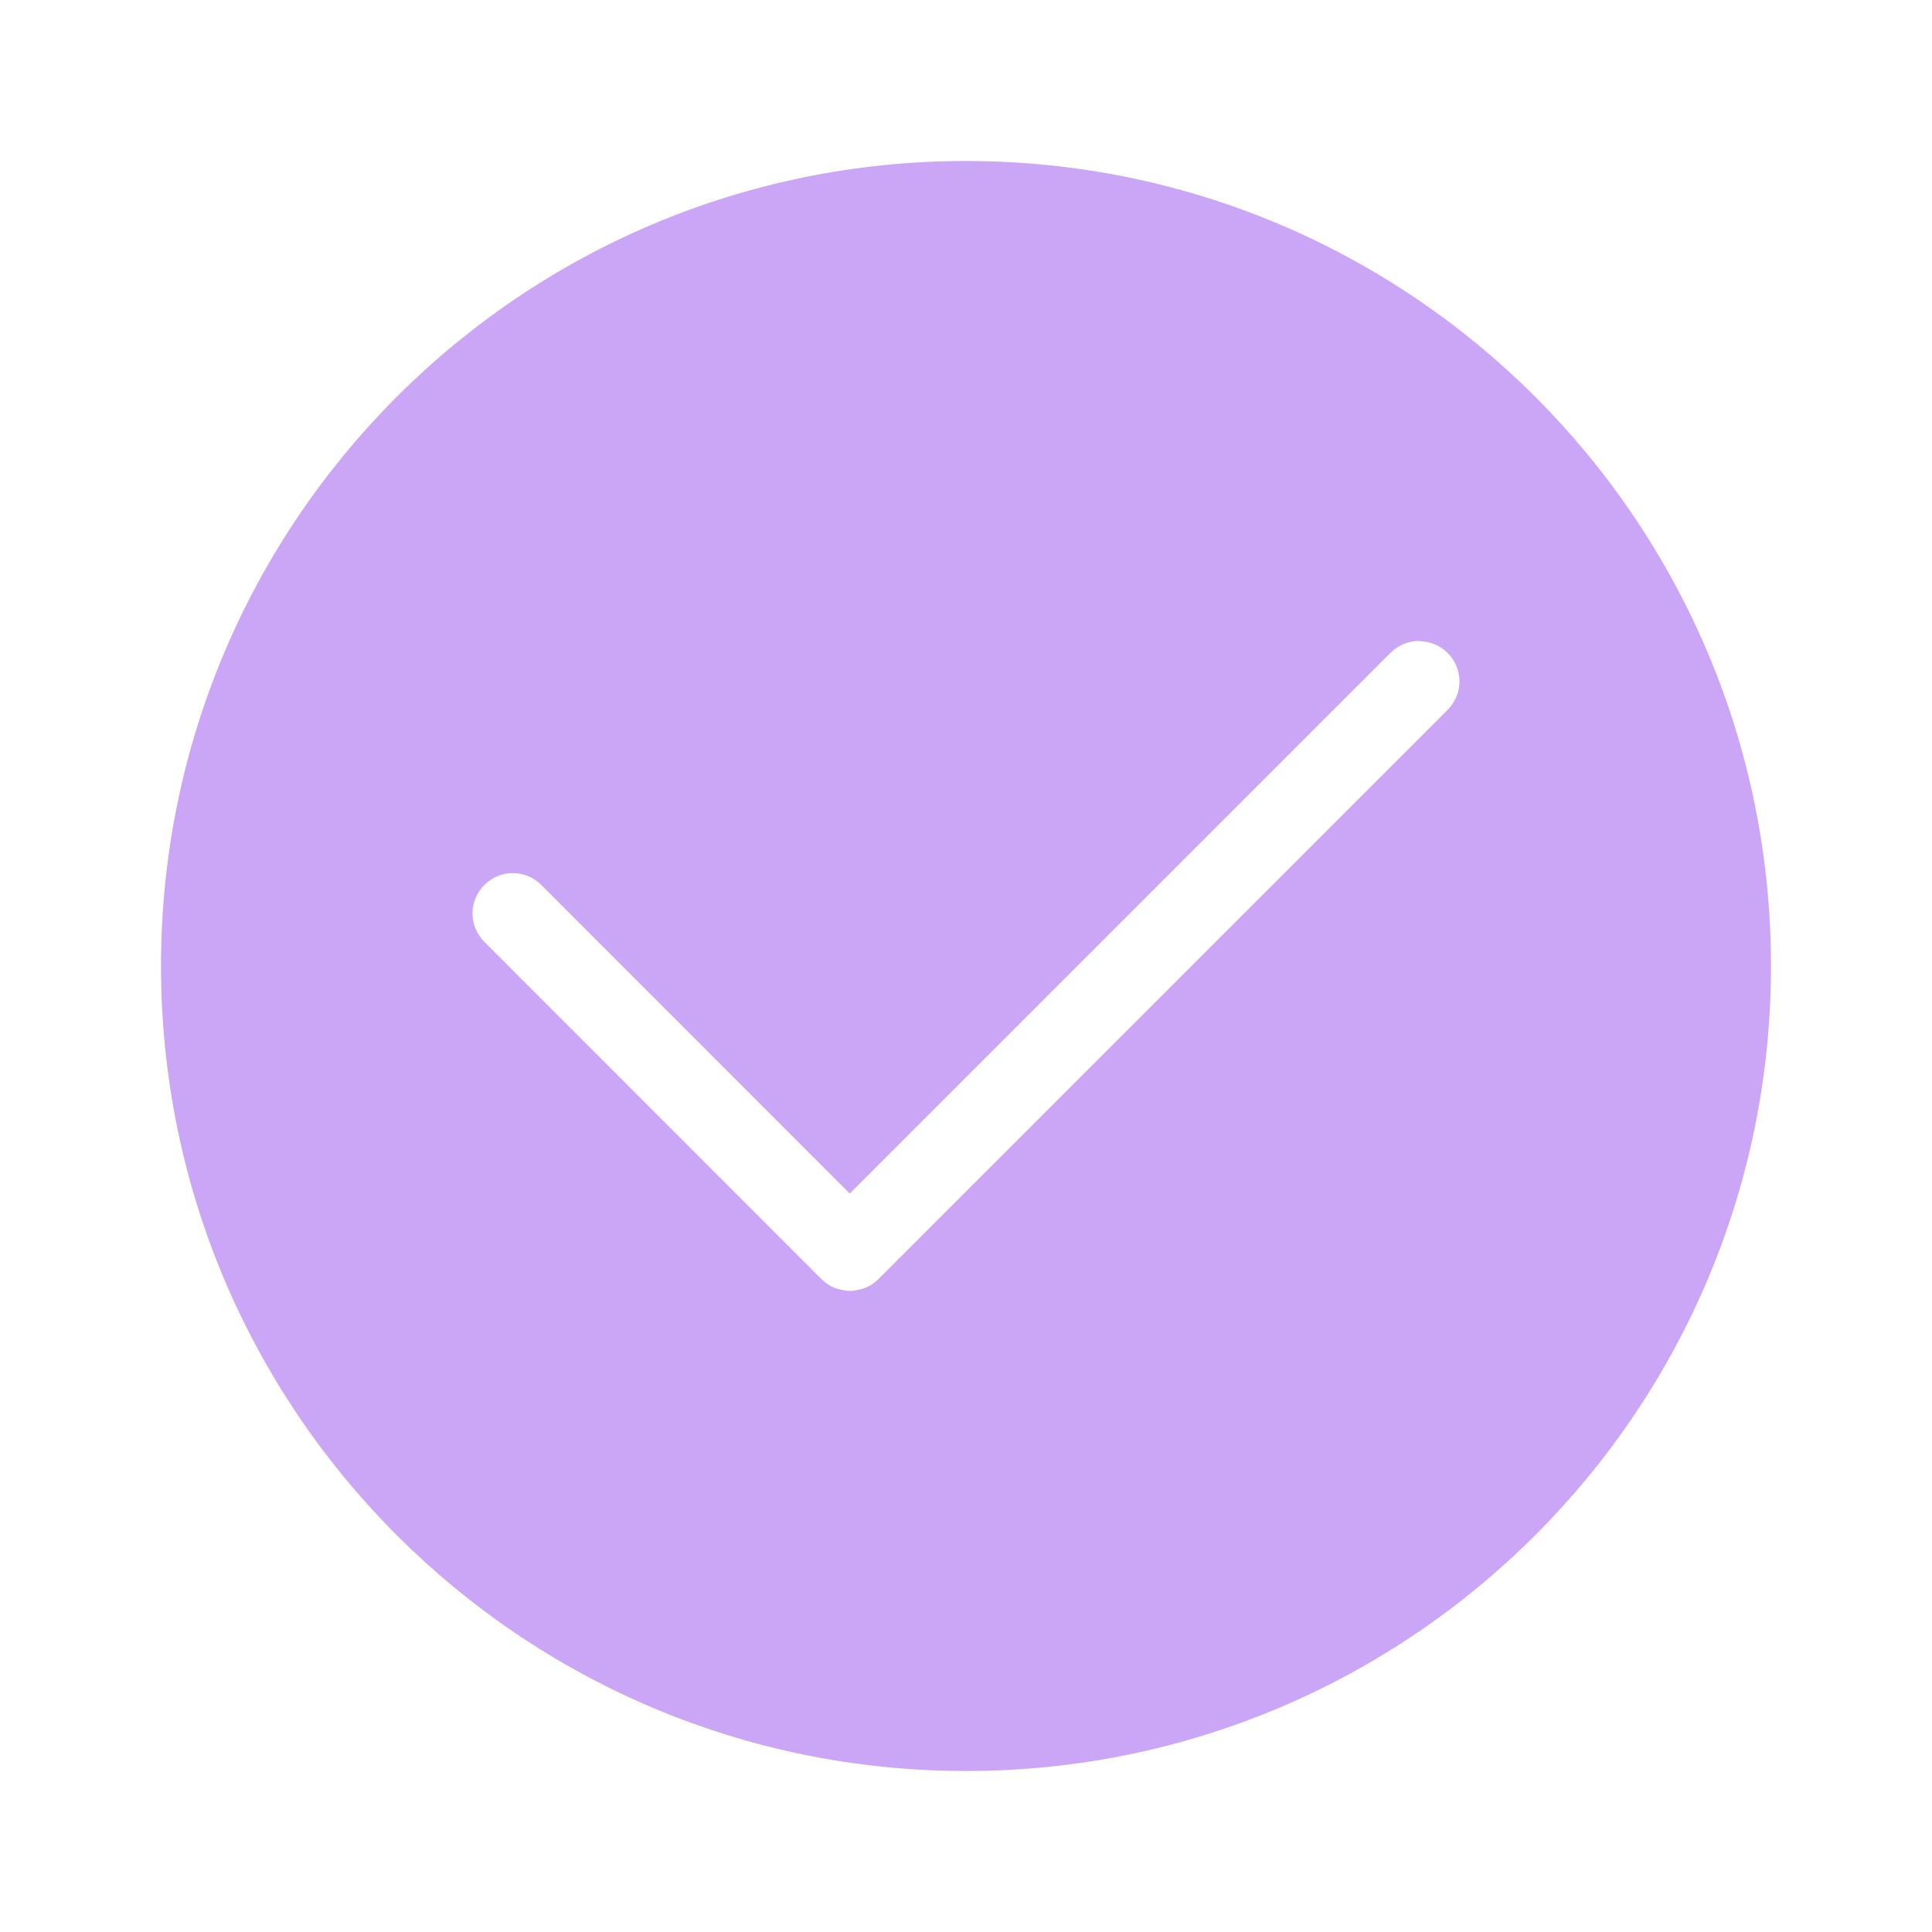
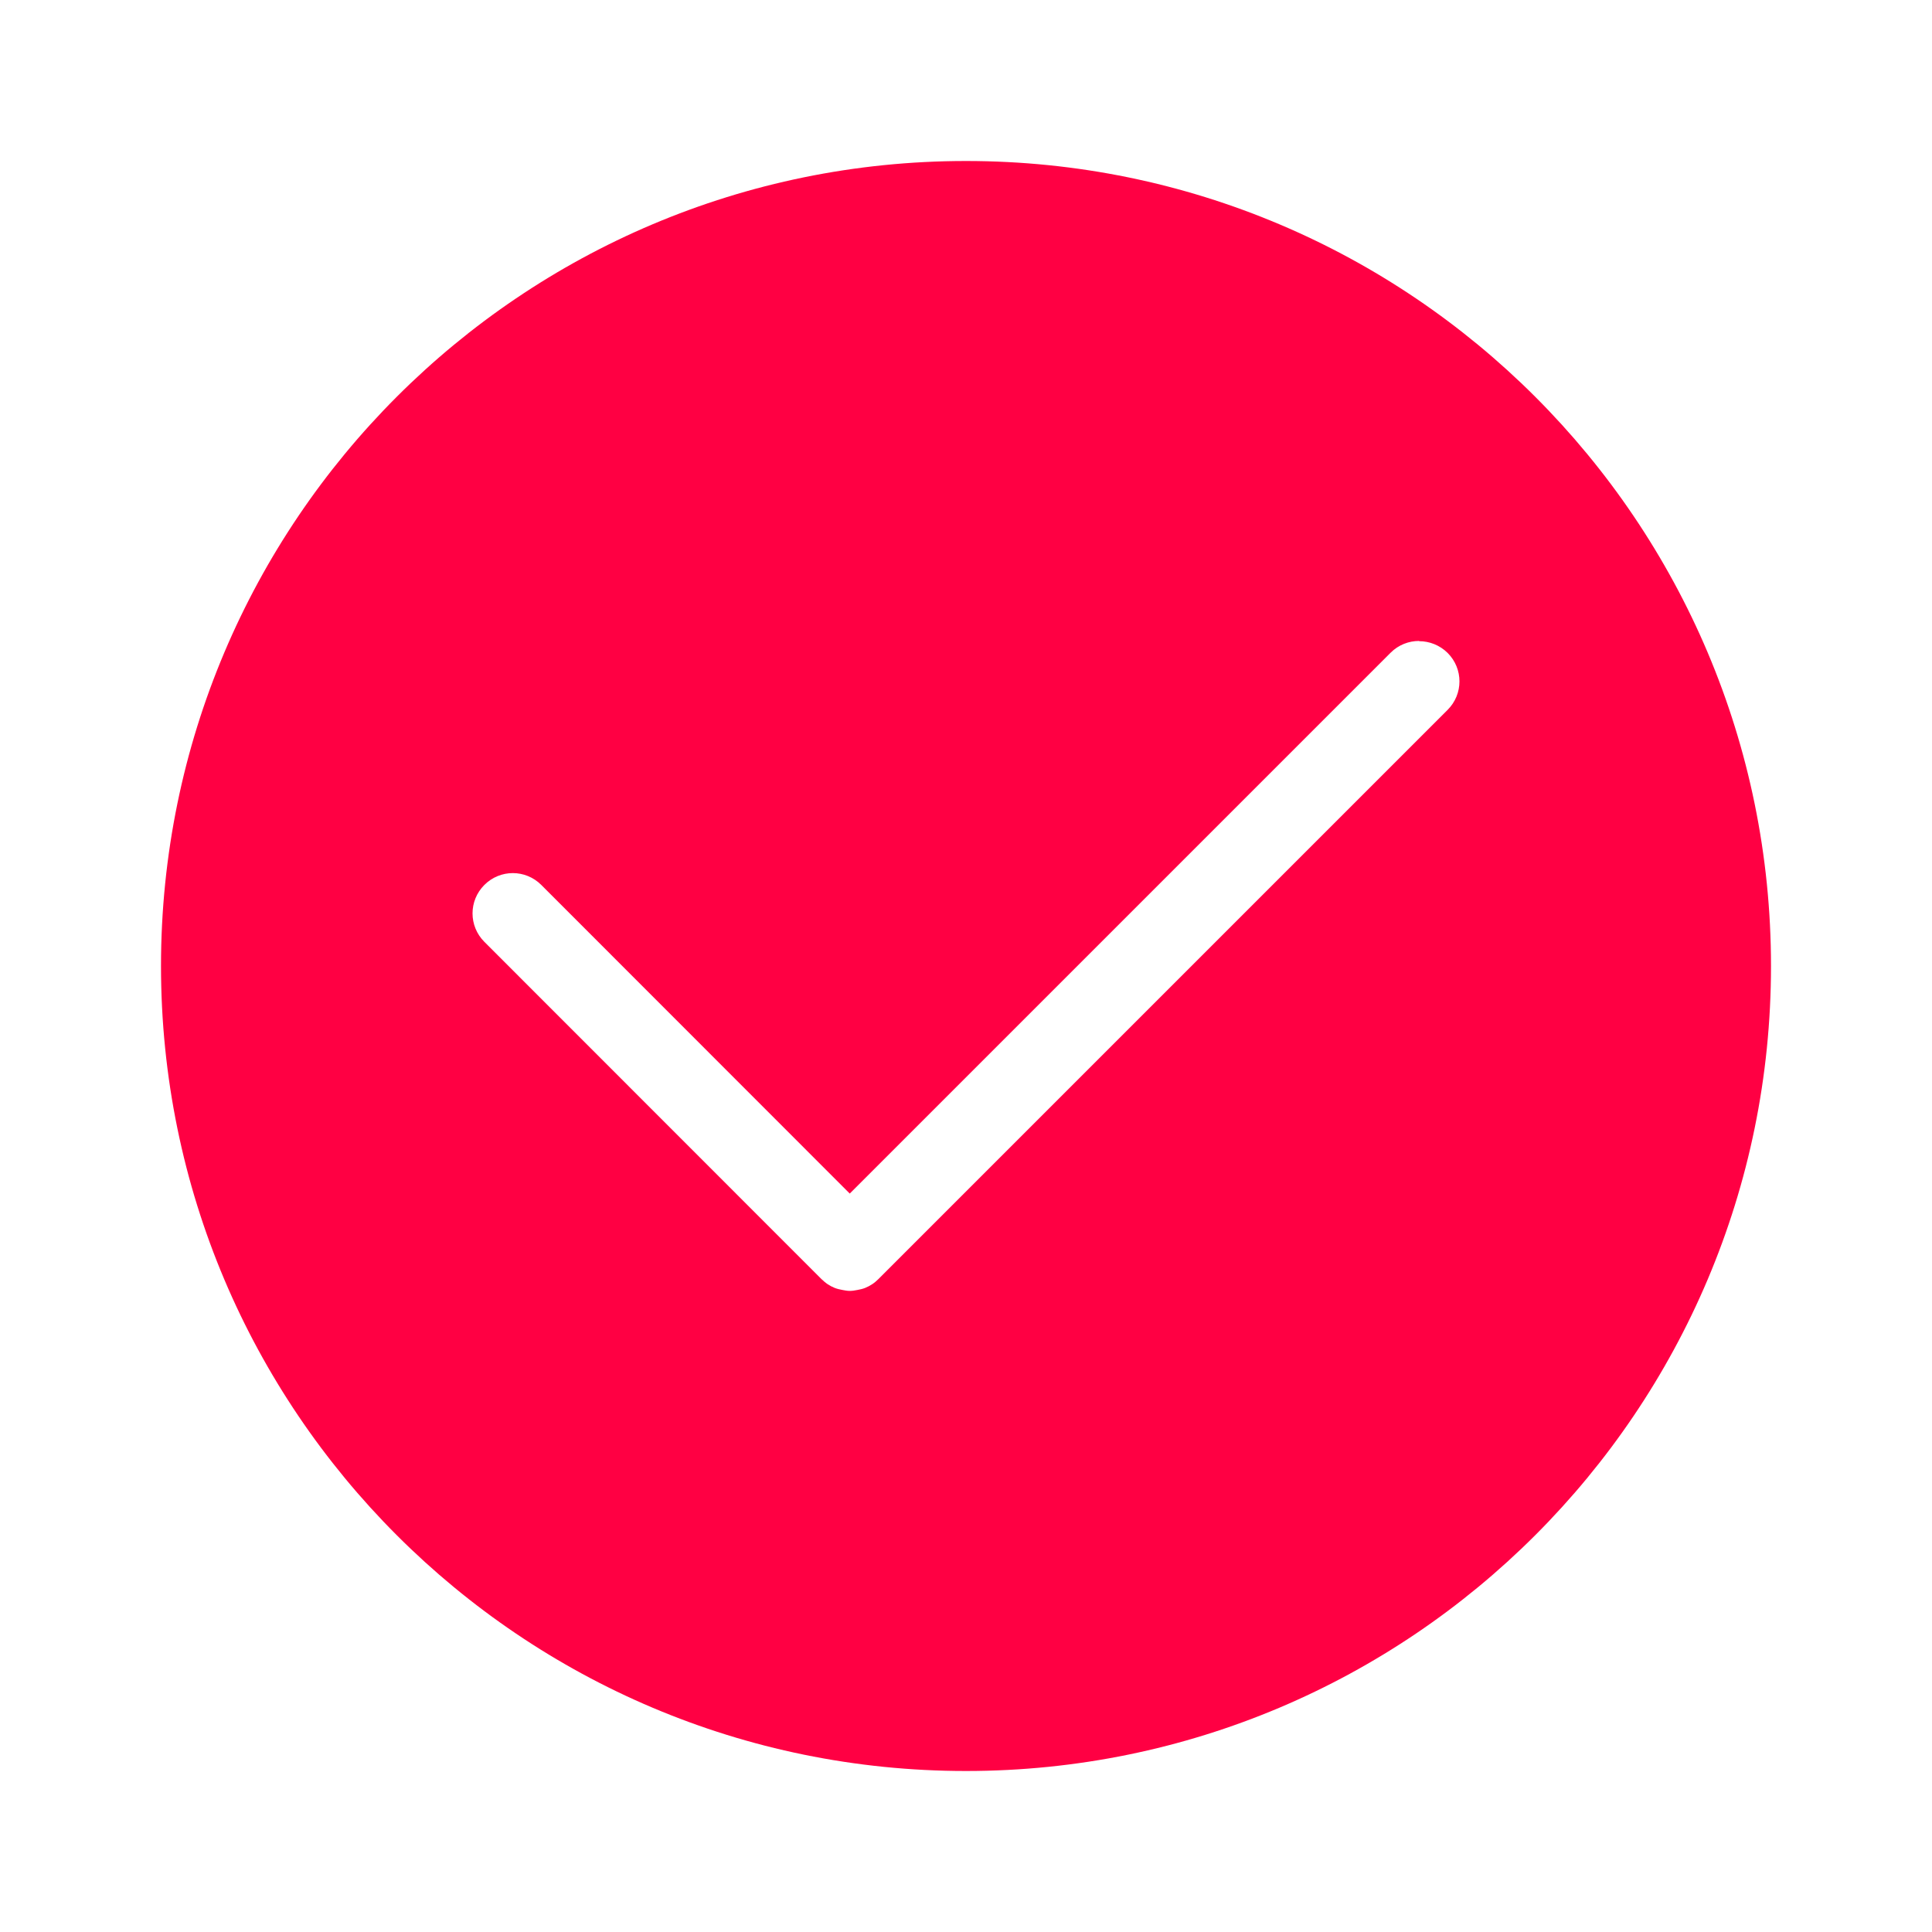
- <svg xmlns="http://www.w3.org/2000/svg" width="24" height="24" version="1.1" viewBox="0 0 24 24">
-   <path d="m12 2a10 10 0 0 0-10 10 10 10 0 0 0 10 10 10 10 0 0 0 10-10 10 10 0 0 0-10-10zm5.629 5.963v0.002c0.128-4e-6 0.256 0.049 0.354 0.146 0.196 0.196 0.196 0.511 0 0.707l-7.072 7.072c-0.024 0.024-0.05 0.046-0.078 0.064-0.028 0.018-0.056 0.033-0.086 0.045-0.03 0.012-0.062 0.019-0.094 0.025-0.031 0.006-0.064 0.012-0.096 0.012-0.032 0-0.062-0.006-0.094-0.012-0.031-0.006-0.064-0.013-0.094-0.025-0.03-0.012-0.058-0.027-0.086-0.045-0.014-0.009-0.028-0.021-0.041-0.031-0.013-0.011-0.027-0.023-0.039-0.035l-4.186-4.188c-0.196-0.196-0.196-0.511 0-0.707 0.196-0.196 0.511-0.196 0.707 0l3.832 3.834 6.719-6.719c0.098-0.098 0.226-0.146 0.354-0.146z" fill="#cba6f7" />
+ <svg xmlns="http://www.w3.org/2000/svg" width="24" height="24" version="1.1" viewBox="0 0 24 24" id="svg1">
+   <defs id="defs1" />
+   <path d="m12 2a10 10 0 0 0-10 10 10 10 0 0 0 10 10 10 10 0 0 0 10-10 10 10 0 0 0-10-10zm5.629 5.963v0.002c0.128-4e-6 0.256 0.049 0.354 0.146 0.196 0.196 0.196 0.511 0 0.707l-7.072 7.072c-0.024 0.024-0.05 0.046-0.078 0.064-0.028 0.018-0.056 0.033-0.086 0.045-0.03 0.012-0.062 0.019-0.094 0.025-0.031 0.006-0.064 0.012-0.096 0.012-0.032 0-0.062-0.006-0.094-0.012-0.031-0.006-0.064-0.013-0.094-0.025-0.03-0.012-0.058-0.027-0.086-0.045-0.014-0.009-0.028-0.021-0.041-0.031-0.013-0.011-0.027-0.023-0.039-0.035l-4.186-4.188c-0.196-0.196-0.196-0.511 0-0.707 0.196-0.196 0.511-0.196 0.707 0l3.832 3.834 6.719-6.719c0.098-0.098 0.226-0.146 0.354-0.146z" fill="#8839ef" id="path1" style="fill:#ff0043;fill-opacity:1" />
</svg>
